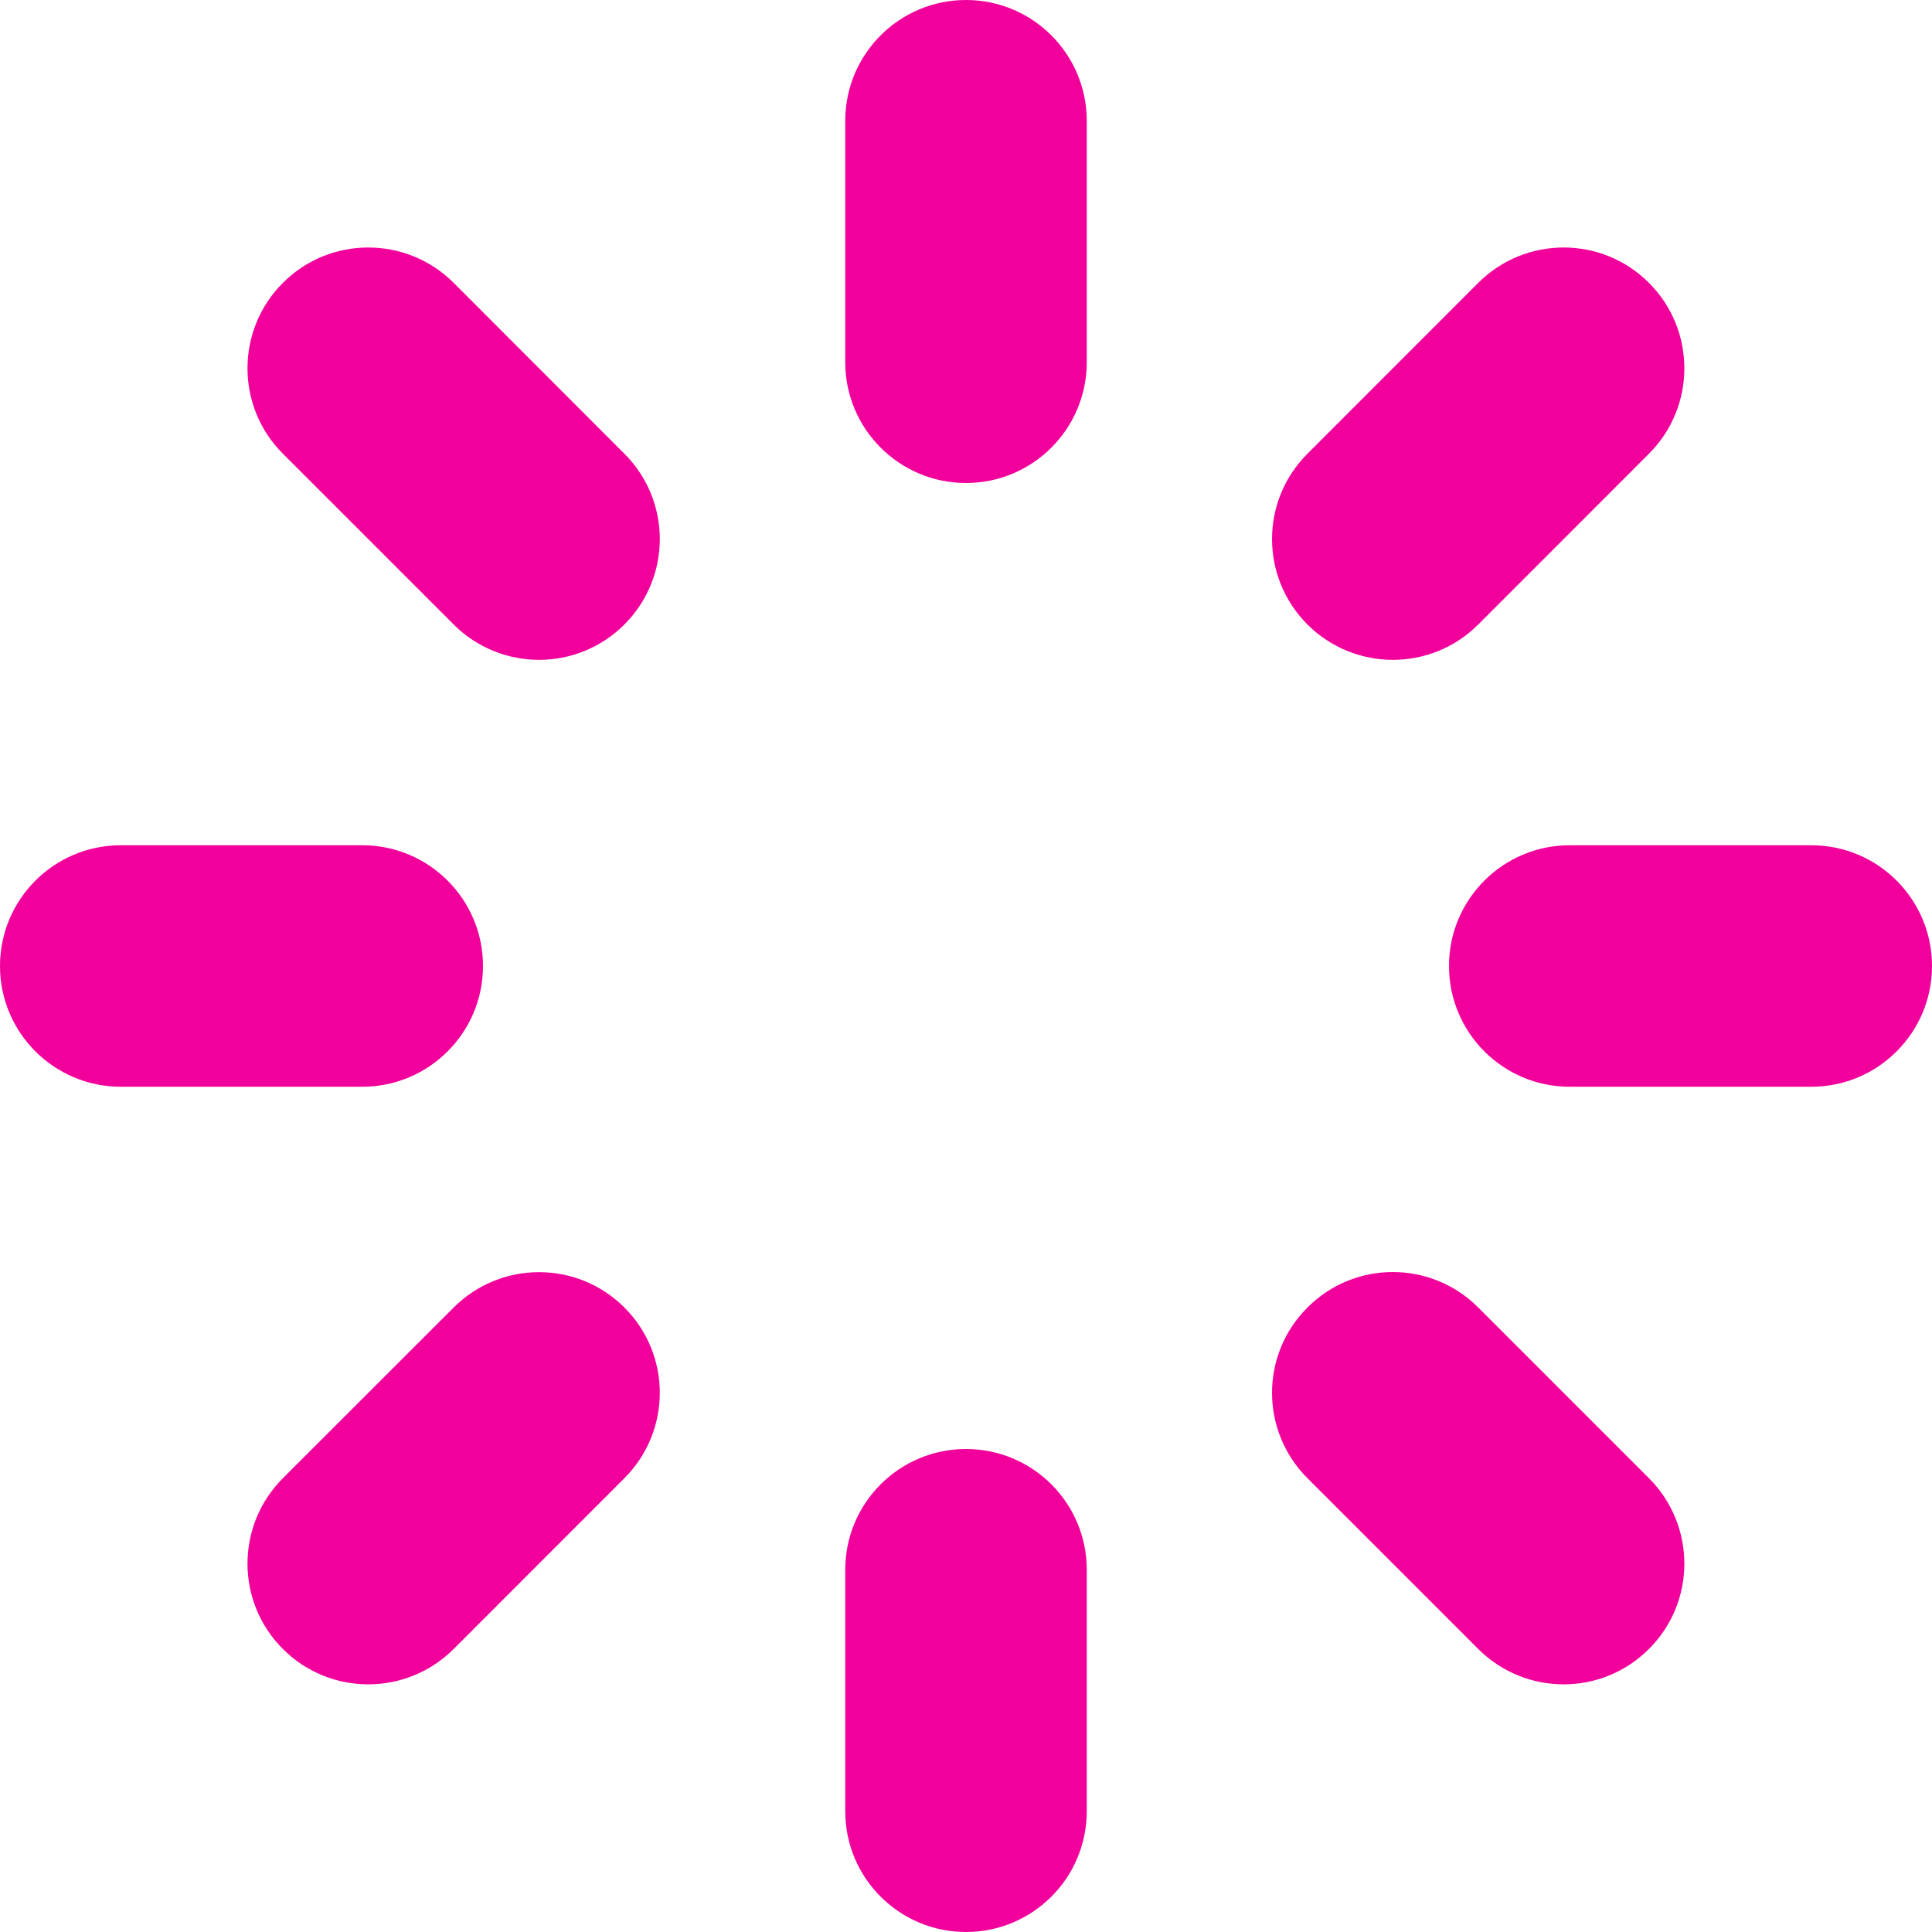
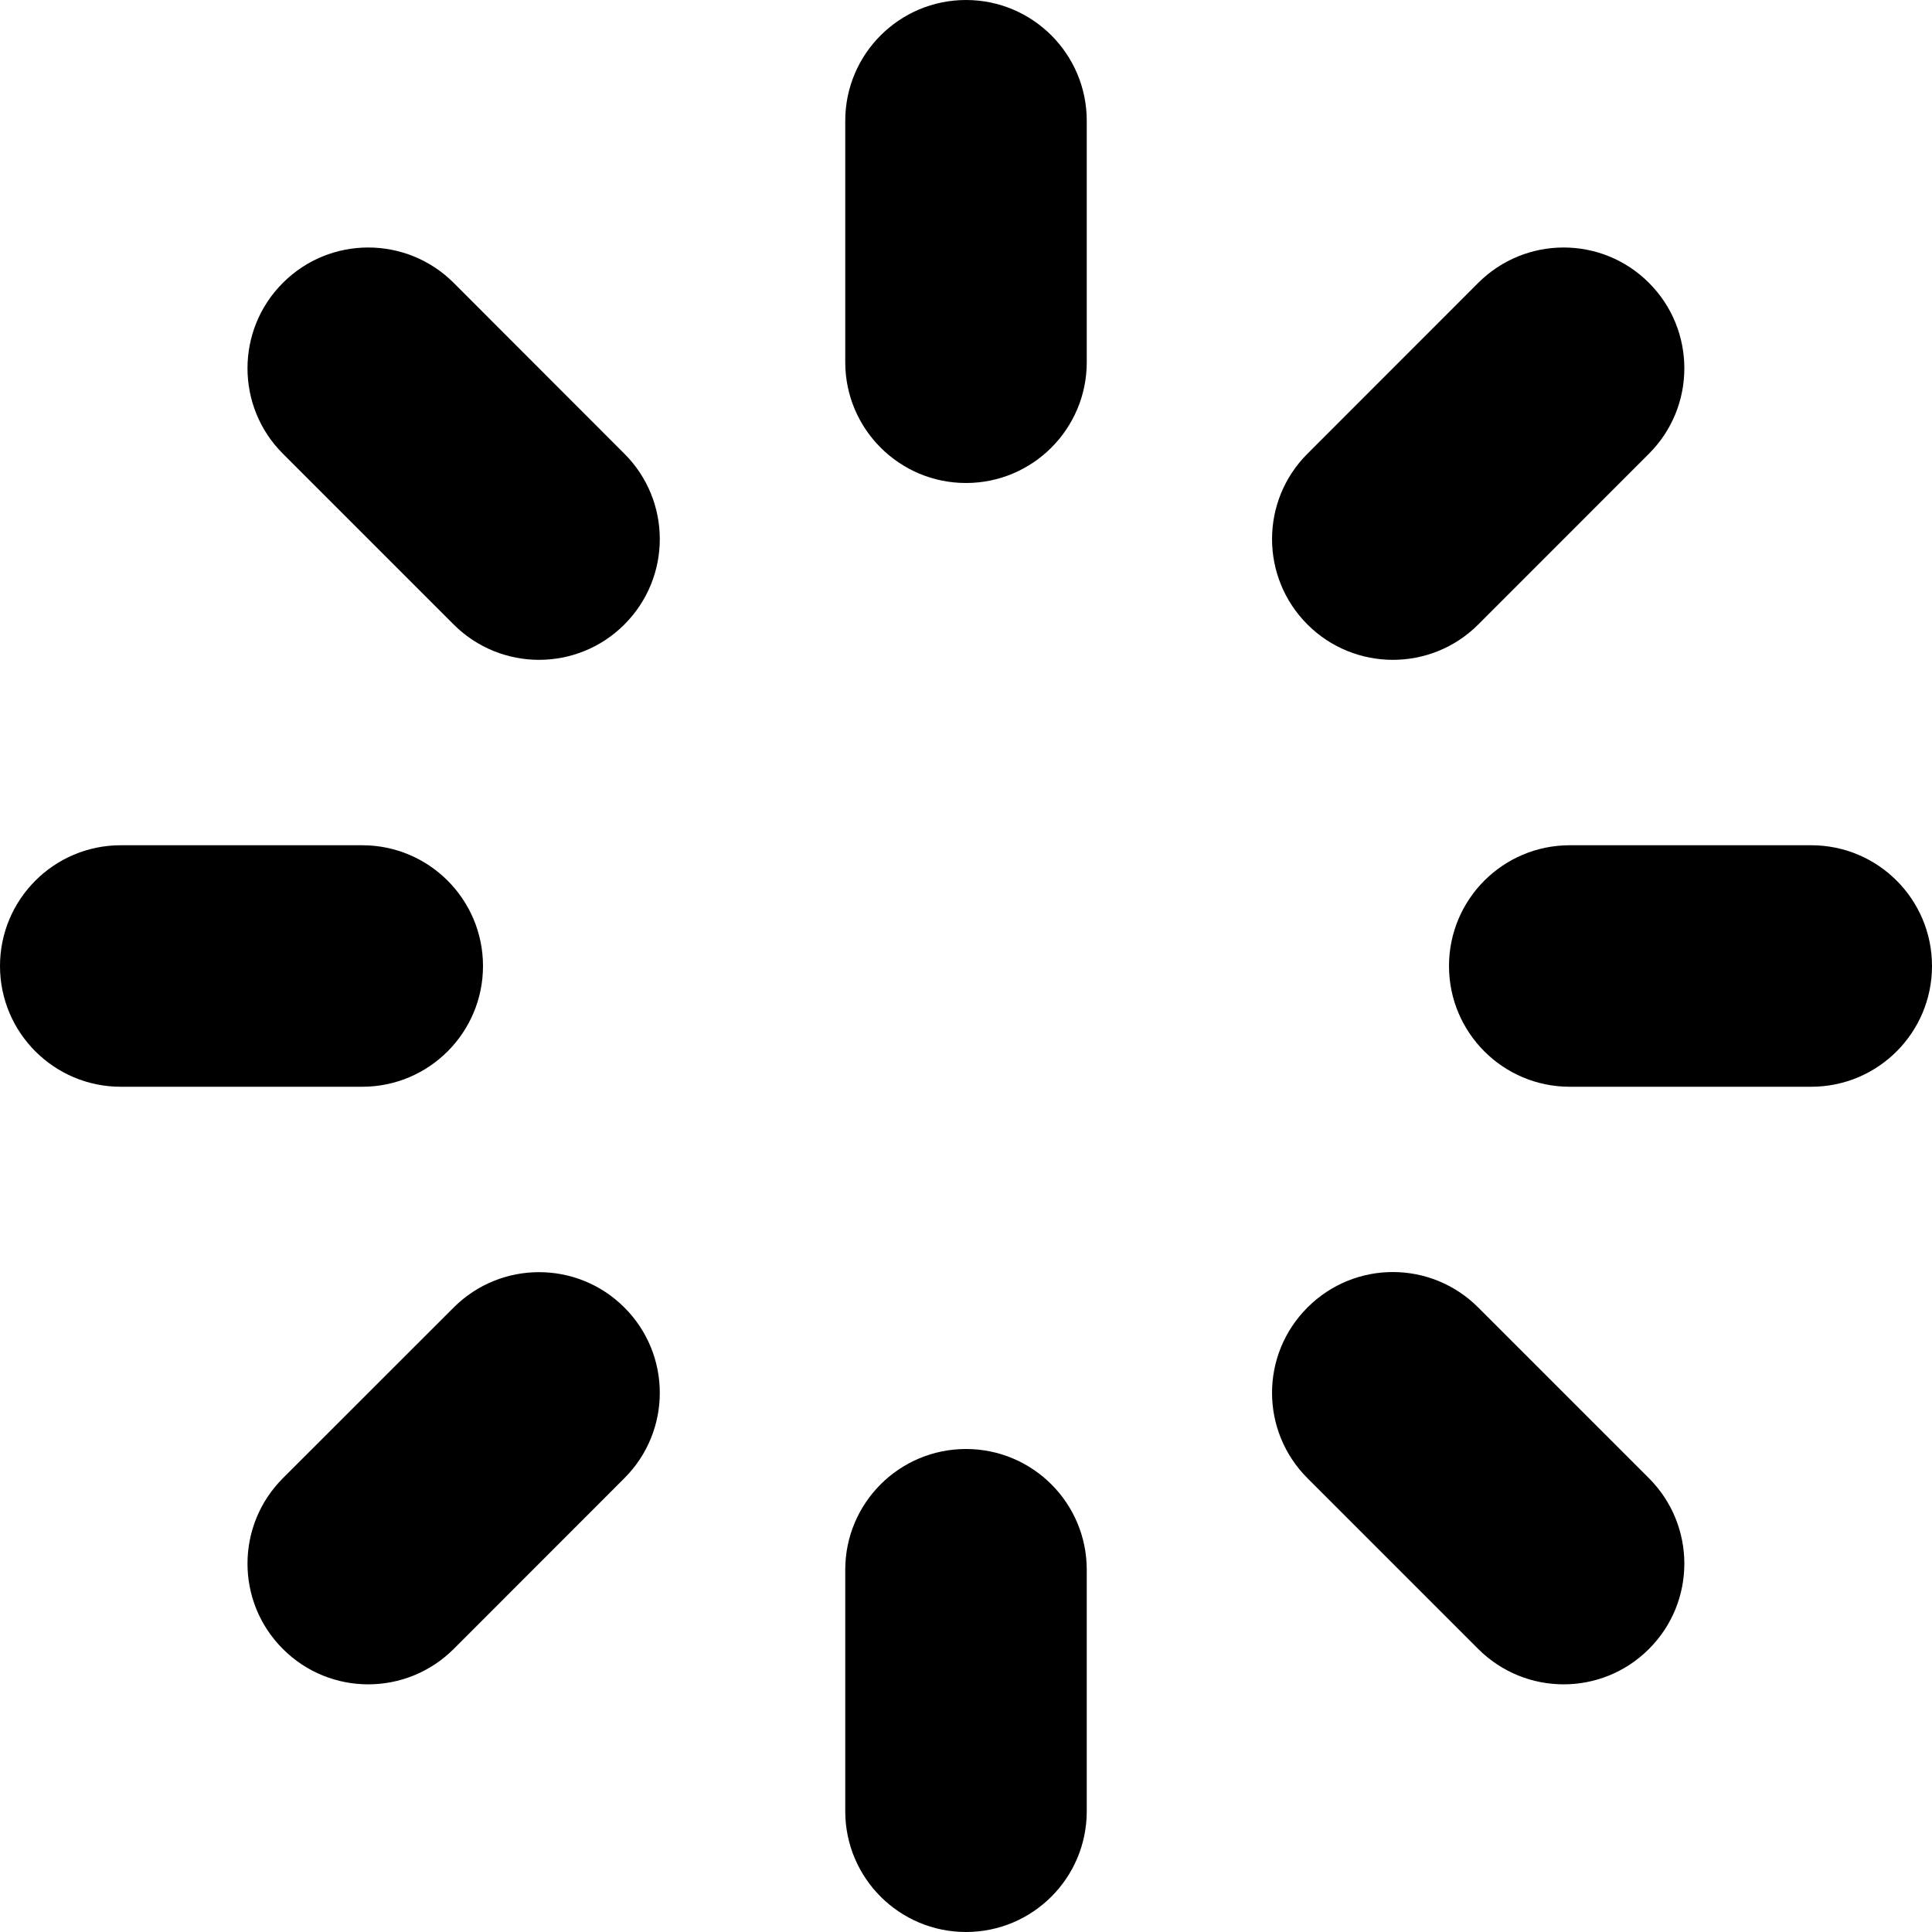
<svg xmlns="http://www.w3.org/2000/svg" viewBox="0 0 24 24">
-   <g stroke-width="1" fill="#F2009B" fill-rule="evenodd">
+   <g stroke-width="1" fill-rule="evenodd">
    <path d="M12,0 C11.172,0 10.5,0.672 10.5,1.5 L10.5,4.5 C10.5,5.328 11.172,6 12,6 C12.828,6 13.5,5.328 13.5,4.5 L13.5,1.5 C13.5,0.672 12.828,0 12,0 L12,0 Z M12,18 C11.172,18 10.5,18.671 10.5,19.5 L10.5,22.5 C10.5,23.329 11.172,24 12,24 C12.828,24 13.5,23.329 13.5,22.5 L13.5,19.5 C13.5,18.671 12.828,18 12,18 L12,18 Z M18.363,7.758 L20.484,5.636 C21.07,5.051 21.07,4.099 20.484,3.514 C19.899,2.928 18.95,2.928 18.363,3.514 L16.242,5.636 C15.655,6.222 15.655,7.171 16.242,7.758 C16.828,8.343 17.778,8.343 18.363,7.758 L18.363,7.758 Z M5.636,16.242 L3.514,18.363 C2.928,18.95 2.928,19.899 3.514,20.484 C4.099,21.07 5.049,21.07 5.636,20.484 L7.756,18.363 C8.343,17.776 8.343,16.828 7.756,16.242 C7.171,15.657 6.222,15.657 5.636,16.242 L5.636,16.242 Z M5.636,3.514 C5.049,2.928 4.099,2.928 3.514,3.514 C2.928,4.099 2.928,5.051 3.514,5.636 L5.636,7.758 C6.222,8.343 7.171,8.343 7.756,7.758 C8.343,7.171 8.343,6.222 7.756,5.636 L5.636,3.514 L5.636,3.514 Z M18.363,16.242 C17.776,15.655 16.828,15.655 16.242,16.242 C15.655,16.828 15.655,17.776 16.242,18.363 L18.363,20.484 C18.95,21.07 19.899,21.07 20.484,20.484 C21.07,19.899 21.07,18.95 20.484,18.363 L18.363,16.242 L18.363,16.242 Z M22.5,10.5 L19.5,10.5 C18.671,10.5 18,11.172 18,12 C18,12.828 18.671,13.5 19.5,13.5 L22.5,13.5 C23.329,13.5 24,12.828 24,12 C24,11.172 23.329,10.5 22.5,10.5 L22.5,10.5 Z M6,12 C6,11.172 5.328,10.5 4.5,10.5 L1.5,10.5 C0.672,10.5 0,11.172 0,12 C0,12.828 0.672,13.5 1.5,13.5 L4.5,13.5 C5.328,13.5 6,12.828 6,12 L6,12 Z" />
  </g>
</svg>
